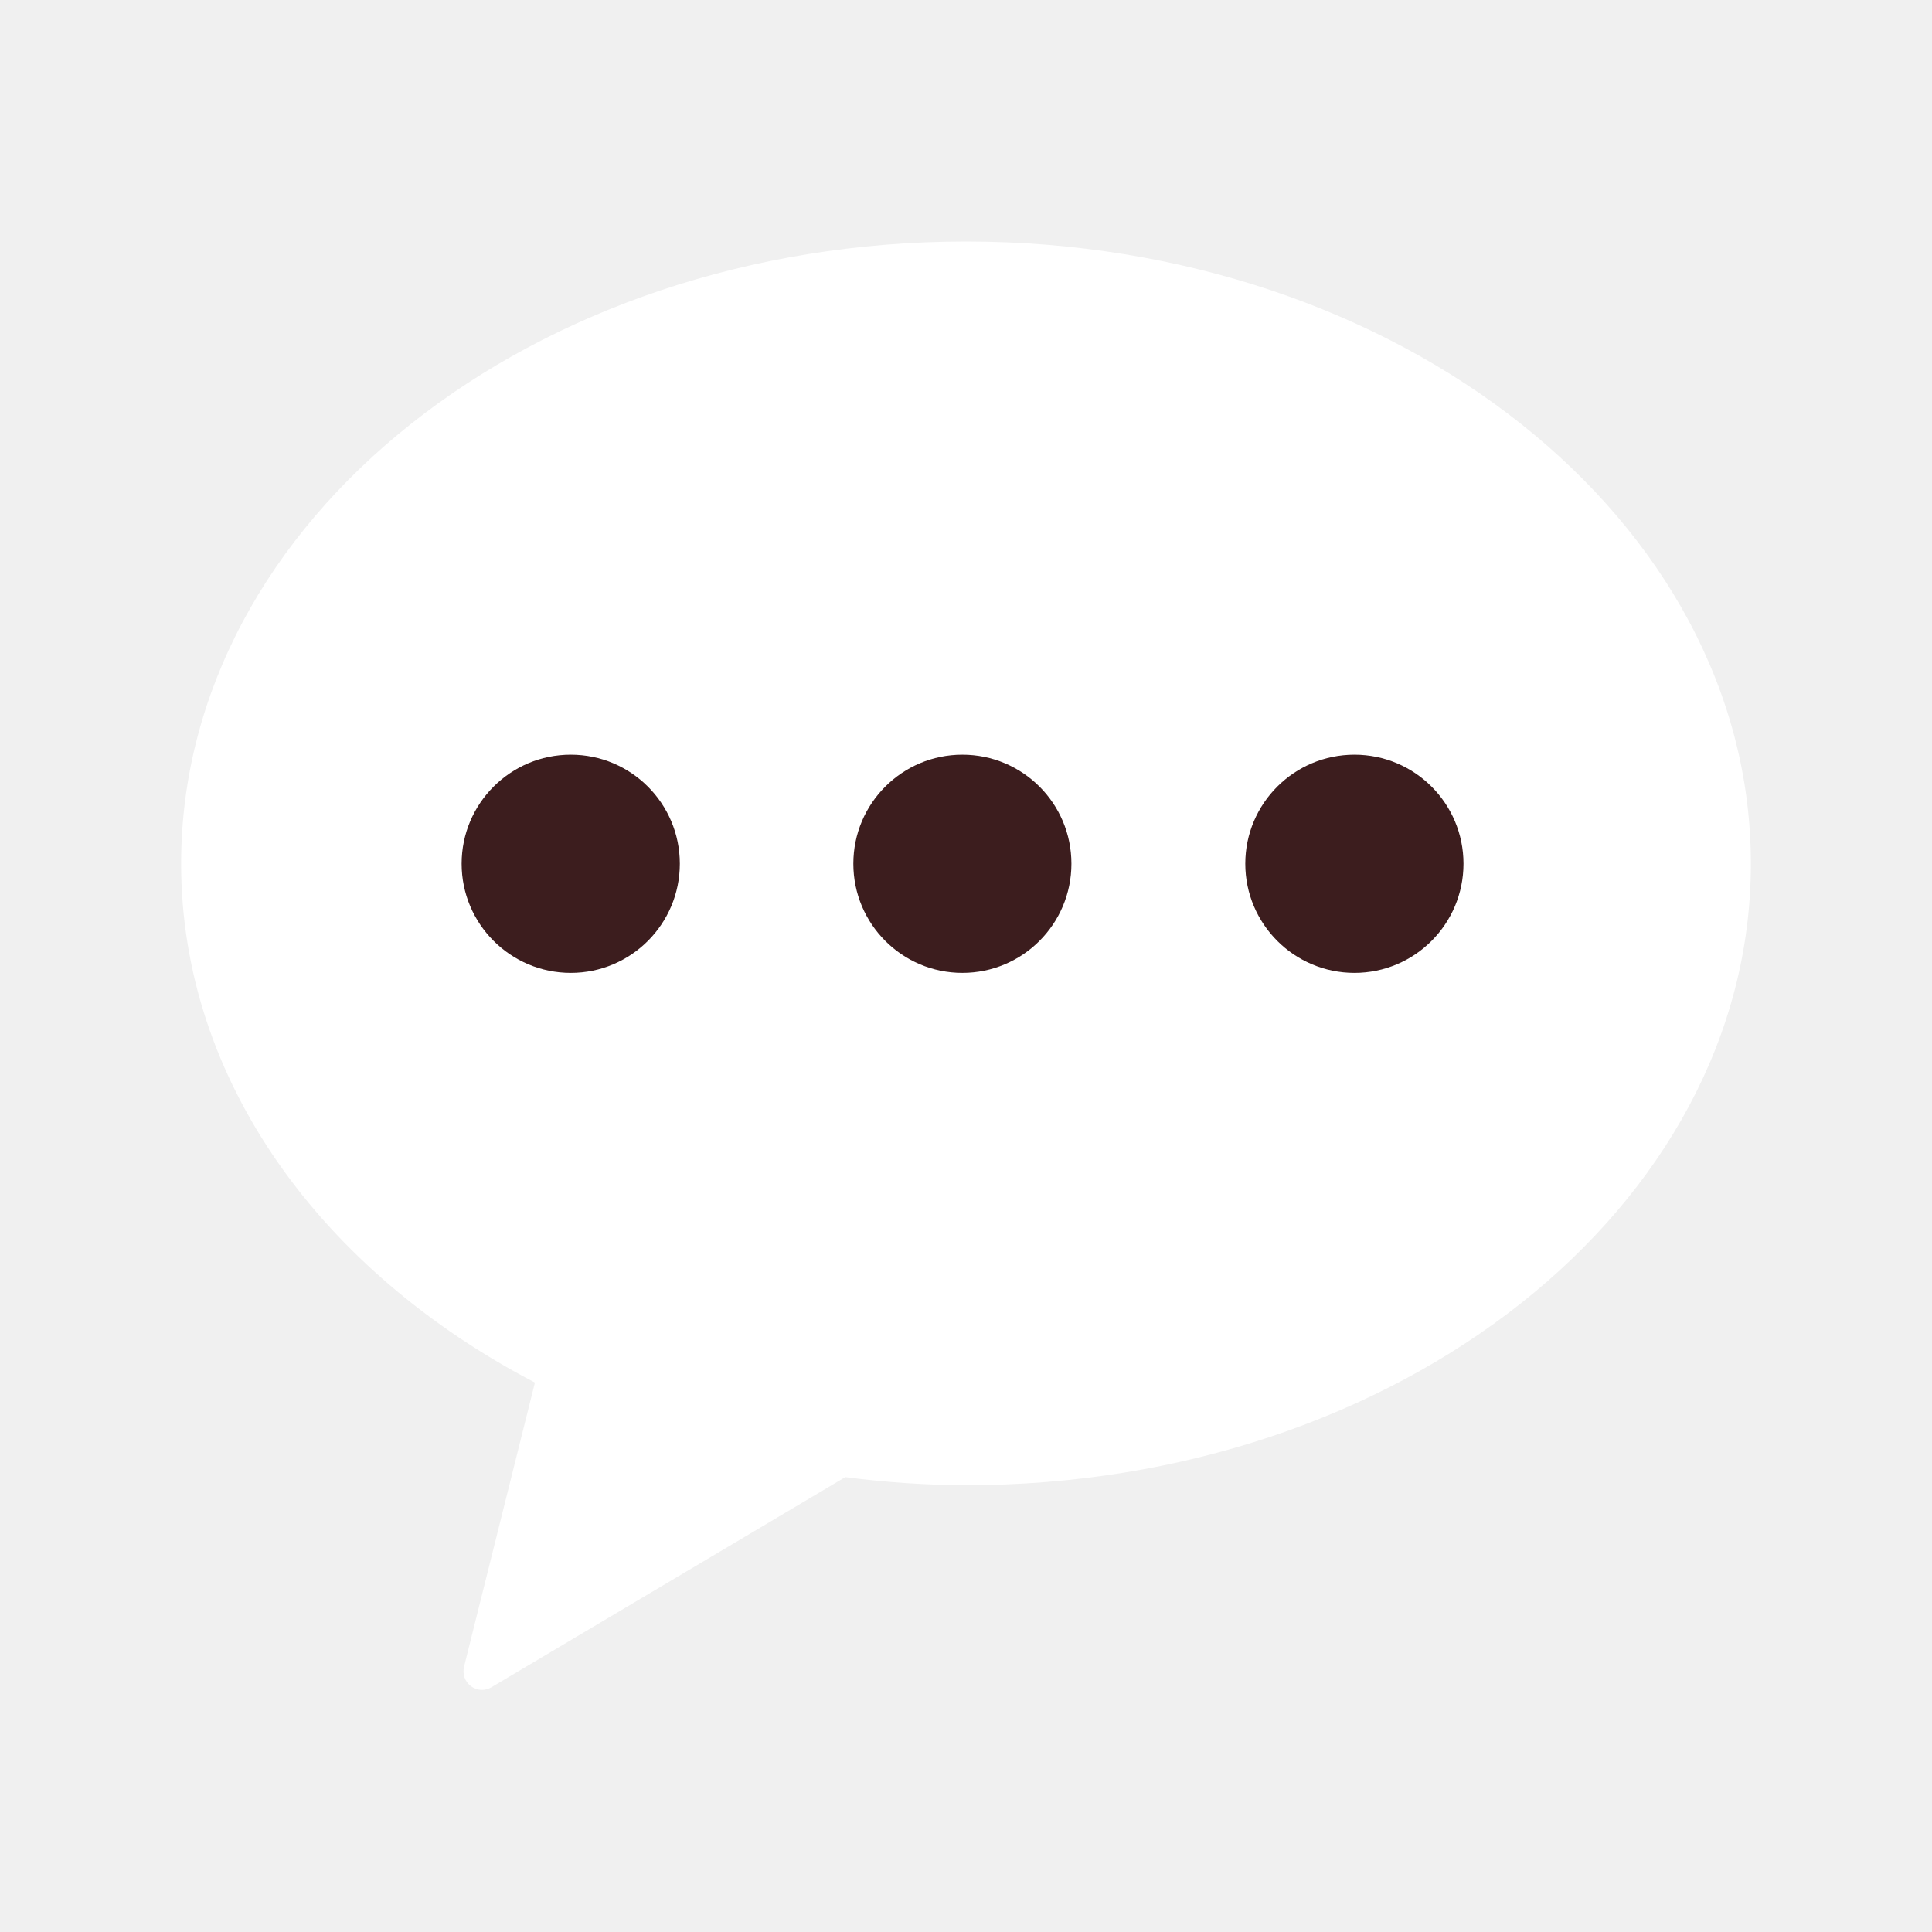
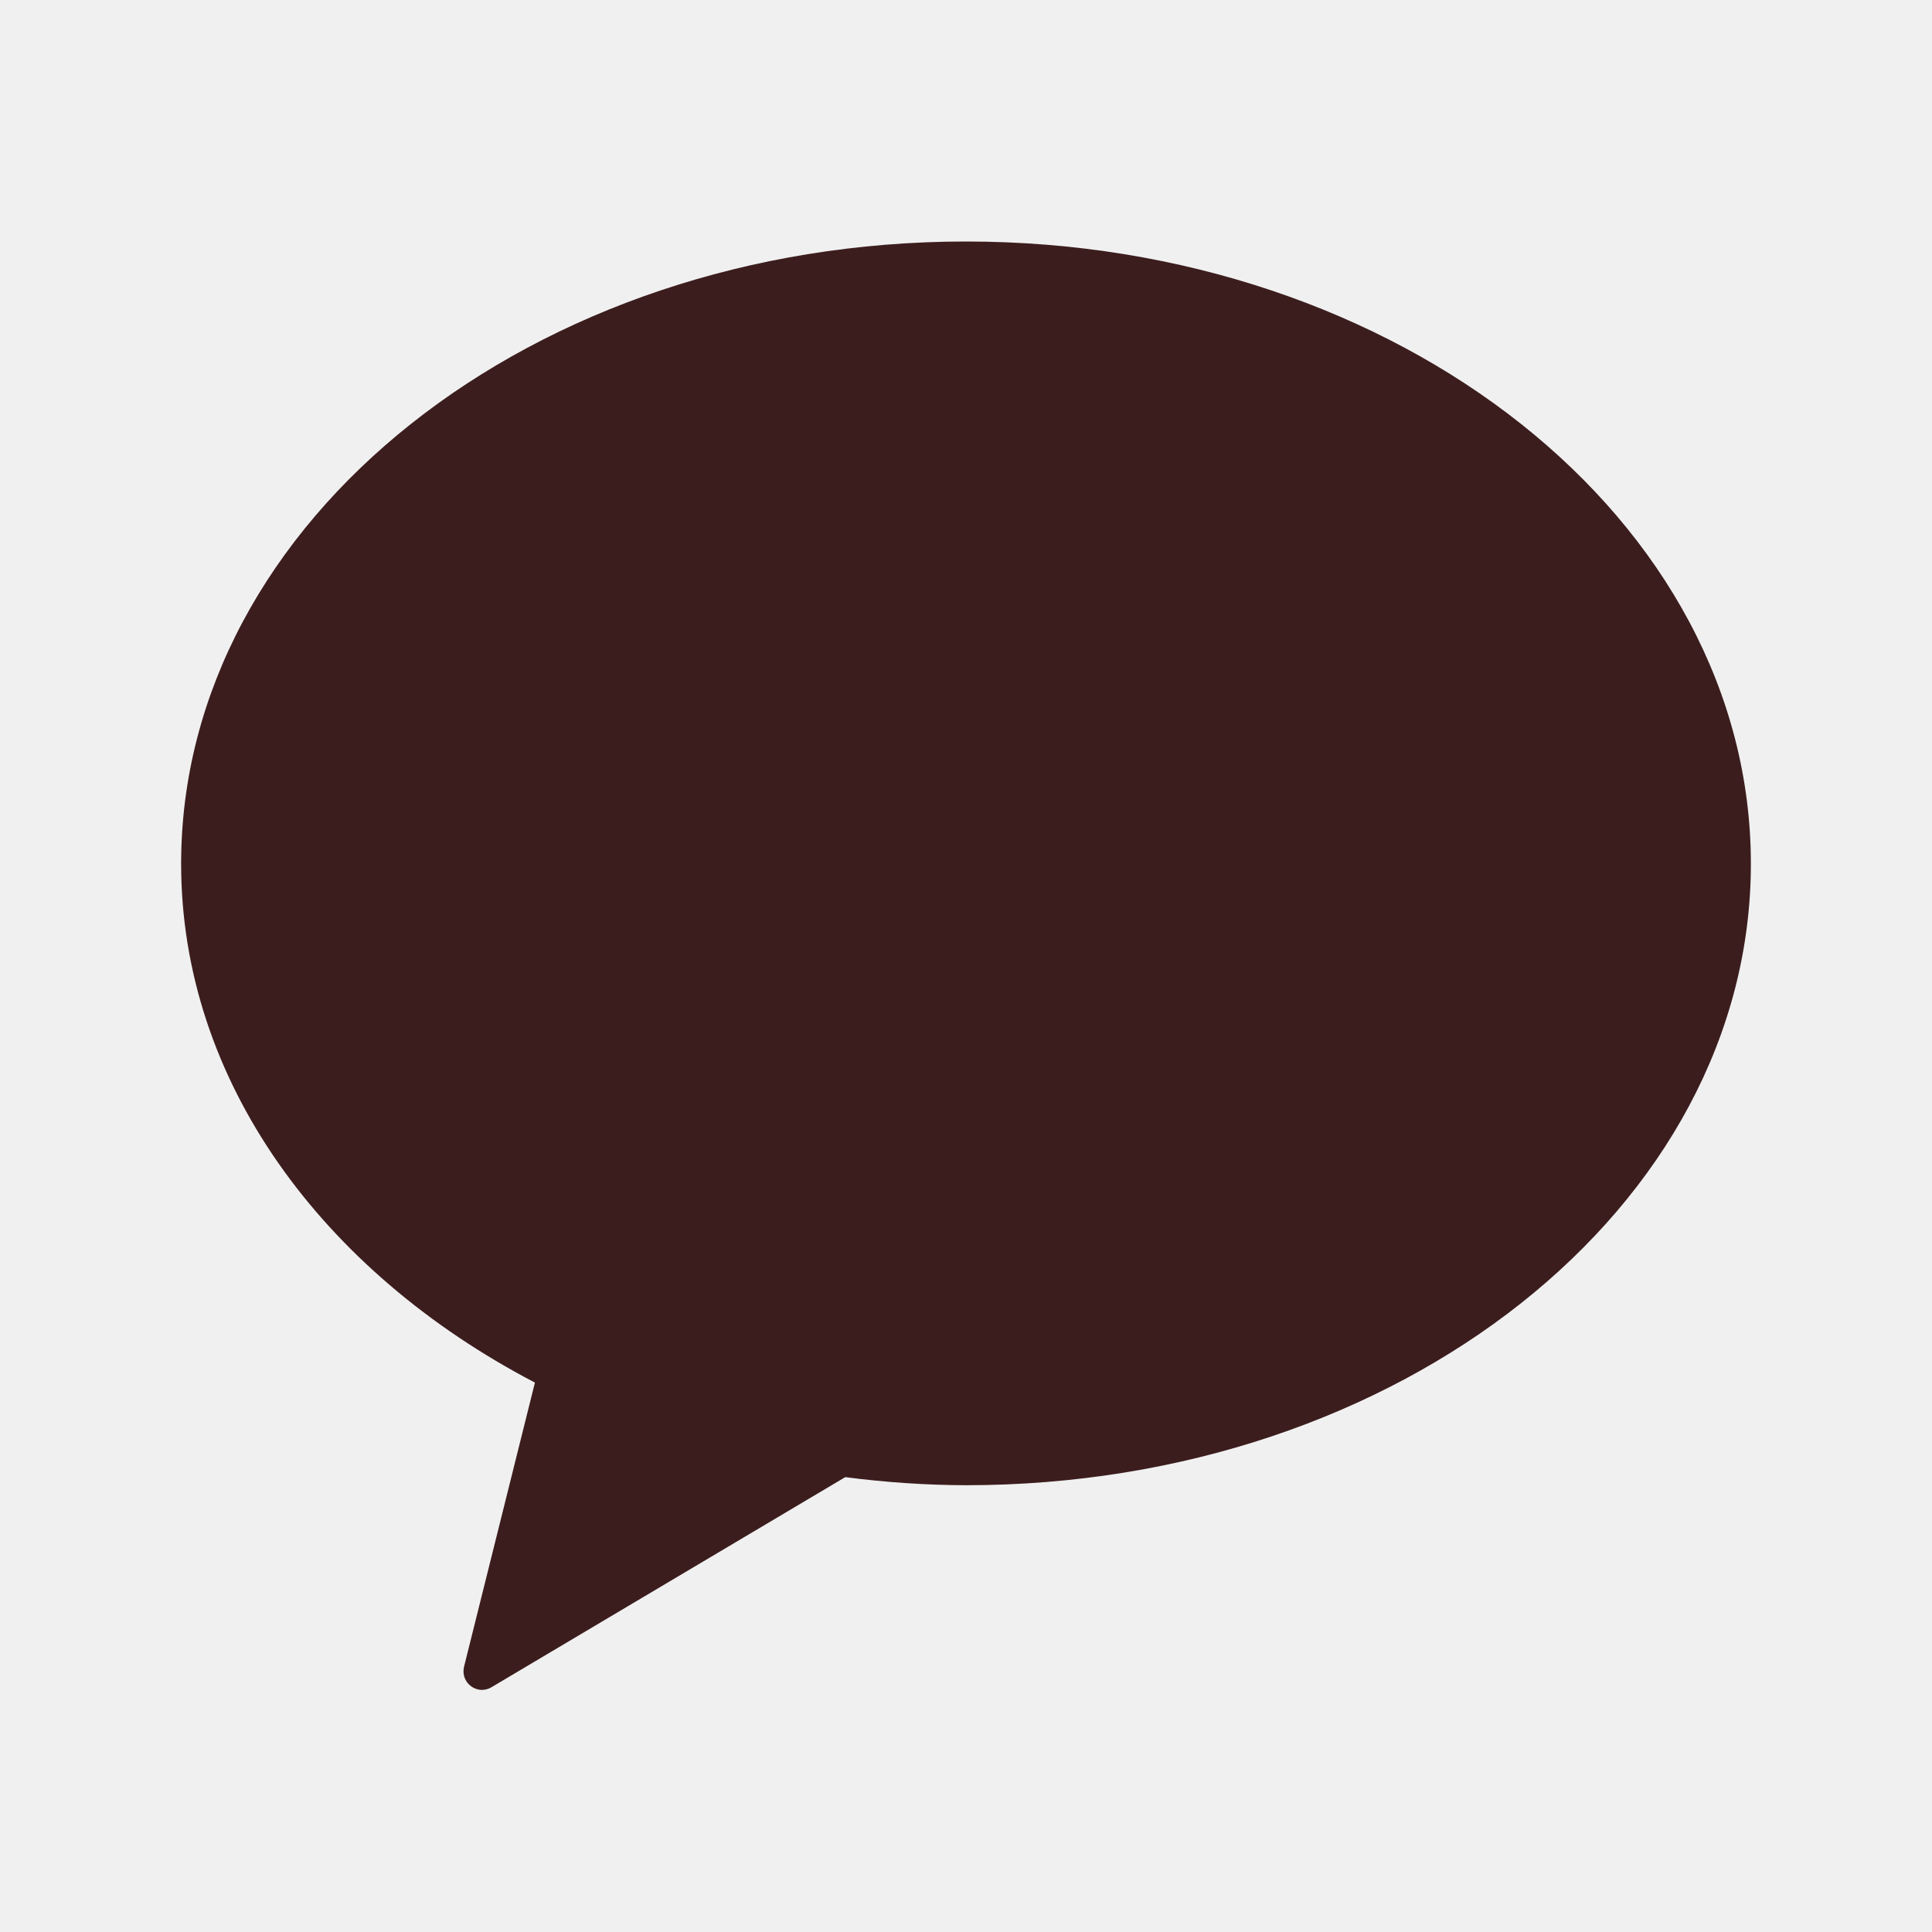
<svg xmlns="http://www.w3.org/2000/svg" width="16" height="16" viewBox="0 0 16 16" fill="none">
-   <path d="M8 2C4.41 2 1.5 4.31 1.5 7.153C1.5 8.95 2.667 10.53 4.43 11.45L3.843 13.803C3.836 13.833 3.837 13.864 3.847 13.892C3.857 13.921 3.876 13.946 3.9 13.964C3.924 13.982 3.953 13.993 3.984 13.995C4.014 13.996 4.044 13.989 4.07 13.973L7 12.233C7.332 12.276 7.666 12.299 8 12.3C11.59 12.3 14.5 9.997 14.5 7.153C14.5 4.31 11.59 2 8 2Z" fill="white" />
-   <path d="M7.97 8.057C8.469 8.057 8.873 7.652 8.873 7.153C8.873 6.654 8.469 6.25 7.97 6.25C7.471 6.25 7.067 6.654 7.067 7.153C7.067 7.652 7.471 8.057 7.97 8.057Z" fill="#3C1D1E" />
-   <path d="M11.217 8.057C11.716 8.057 12.12 7.652 12.12 7.153C12.12 6.654 11.716 6.25 11.217 6.25C10.718 6.25 10.313 6.654 10.313 7.153C10.313 7.652 10.718 8.057 11.217 8.057Z" fill="#3C1D1E" />
-   <path d="M4.727 8.057C5.226 8.057 5.63 7.652 5.63 7.153C5.63 6.654 5.226 6.25 4.727 6.25C4.228 6.25 3.823 6.654 3.823 7.153C3.823 7.652 4.228 8.057 4.727 8.057Z" fill="#3C1D1E" />
+   <path d="M8 2C4.41 2 1.5 4.31 1.5 7.153C1.5 8.95 2.667 10.53 4.43 11.45L3.843 13.803C3.836 13.833 3.837 13.864 3.847 13.892C3.857 13.921 3.876 13.946 3.9 13.964C3.924 13.982 3.953 13.993 3.984 13.995C4.014 13.996 4.044 13.989 4.07 13.973L7 12.233C7.332 12.276 7.666 12.299 8 12.3C11.59 12.3 14.5 9.997 14.5 7.153C14.5 4.31 11.59 2 8 2Z" fill="#3C1D1E" />
</svg>
